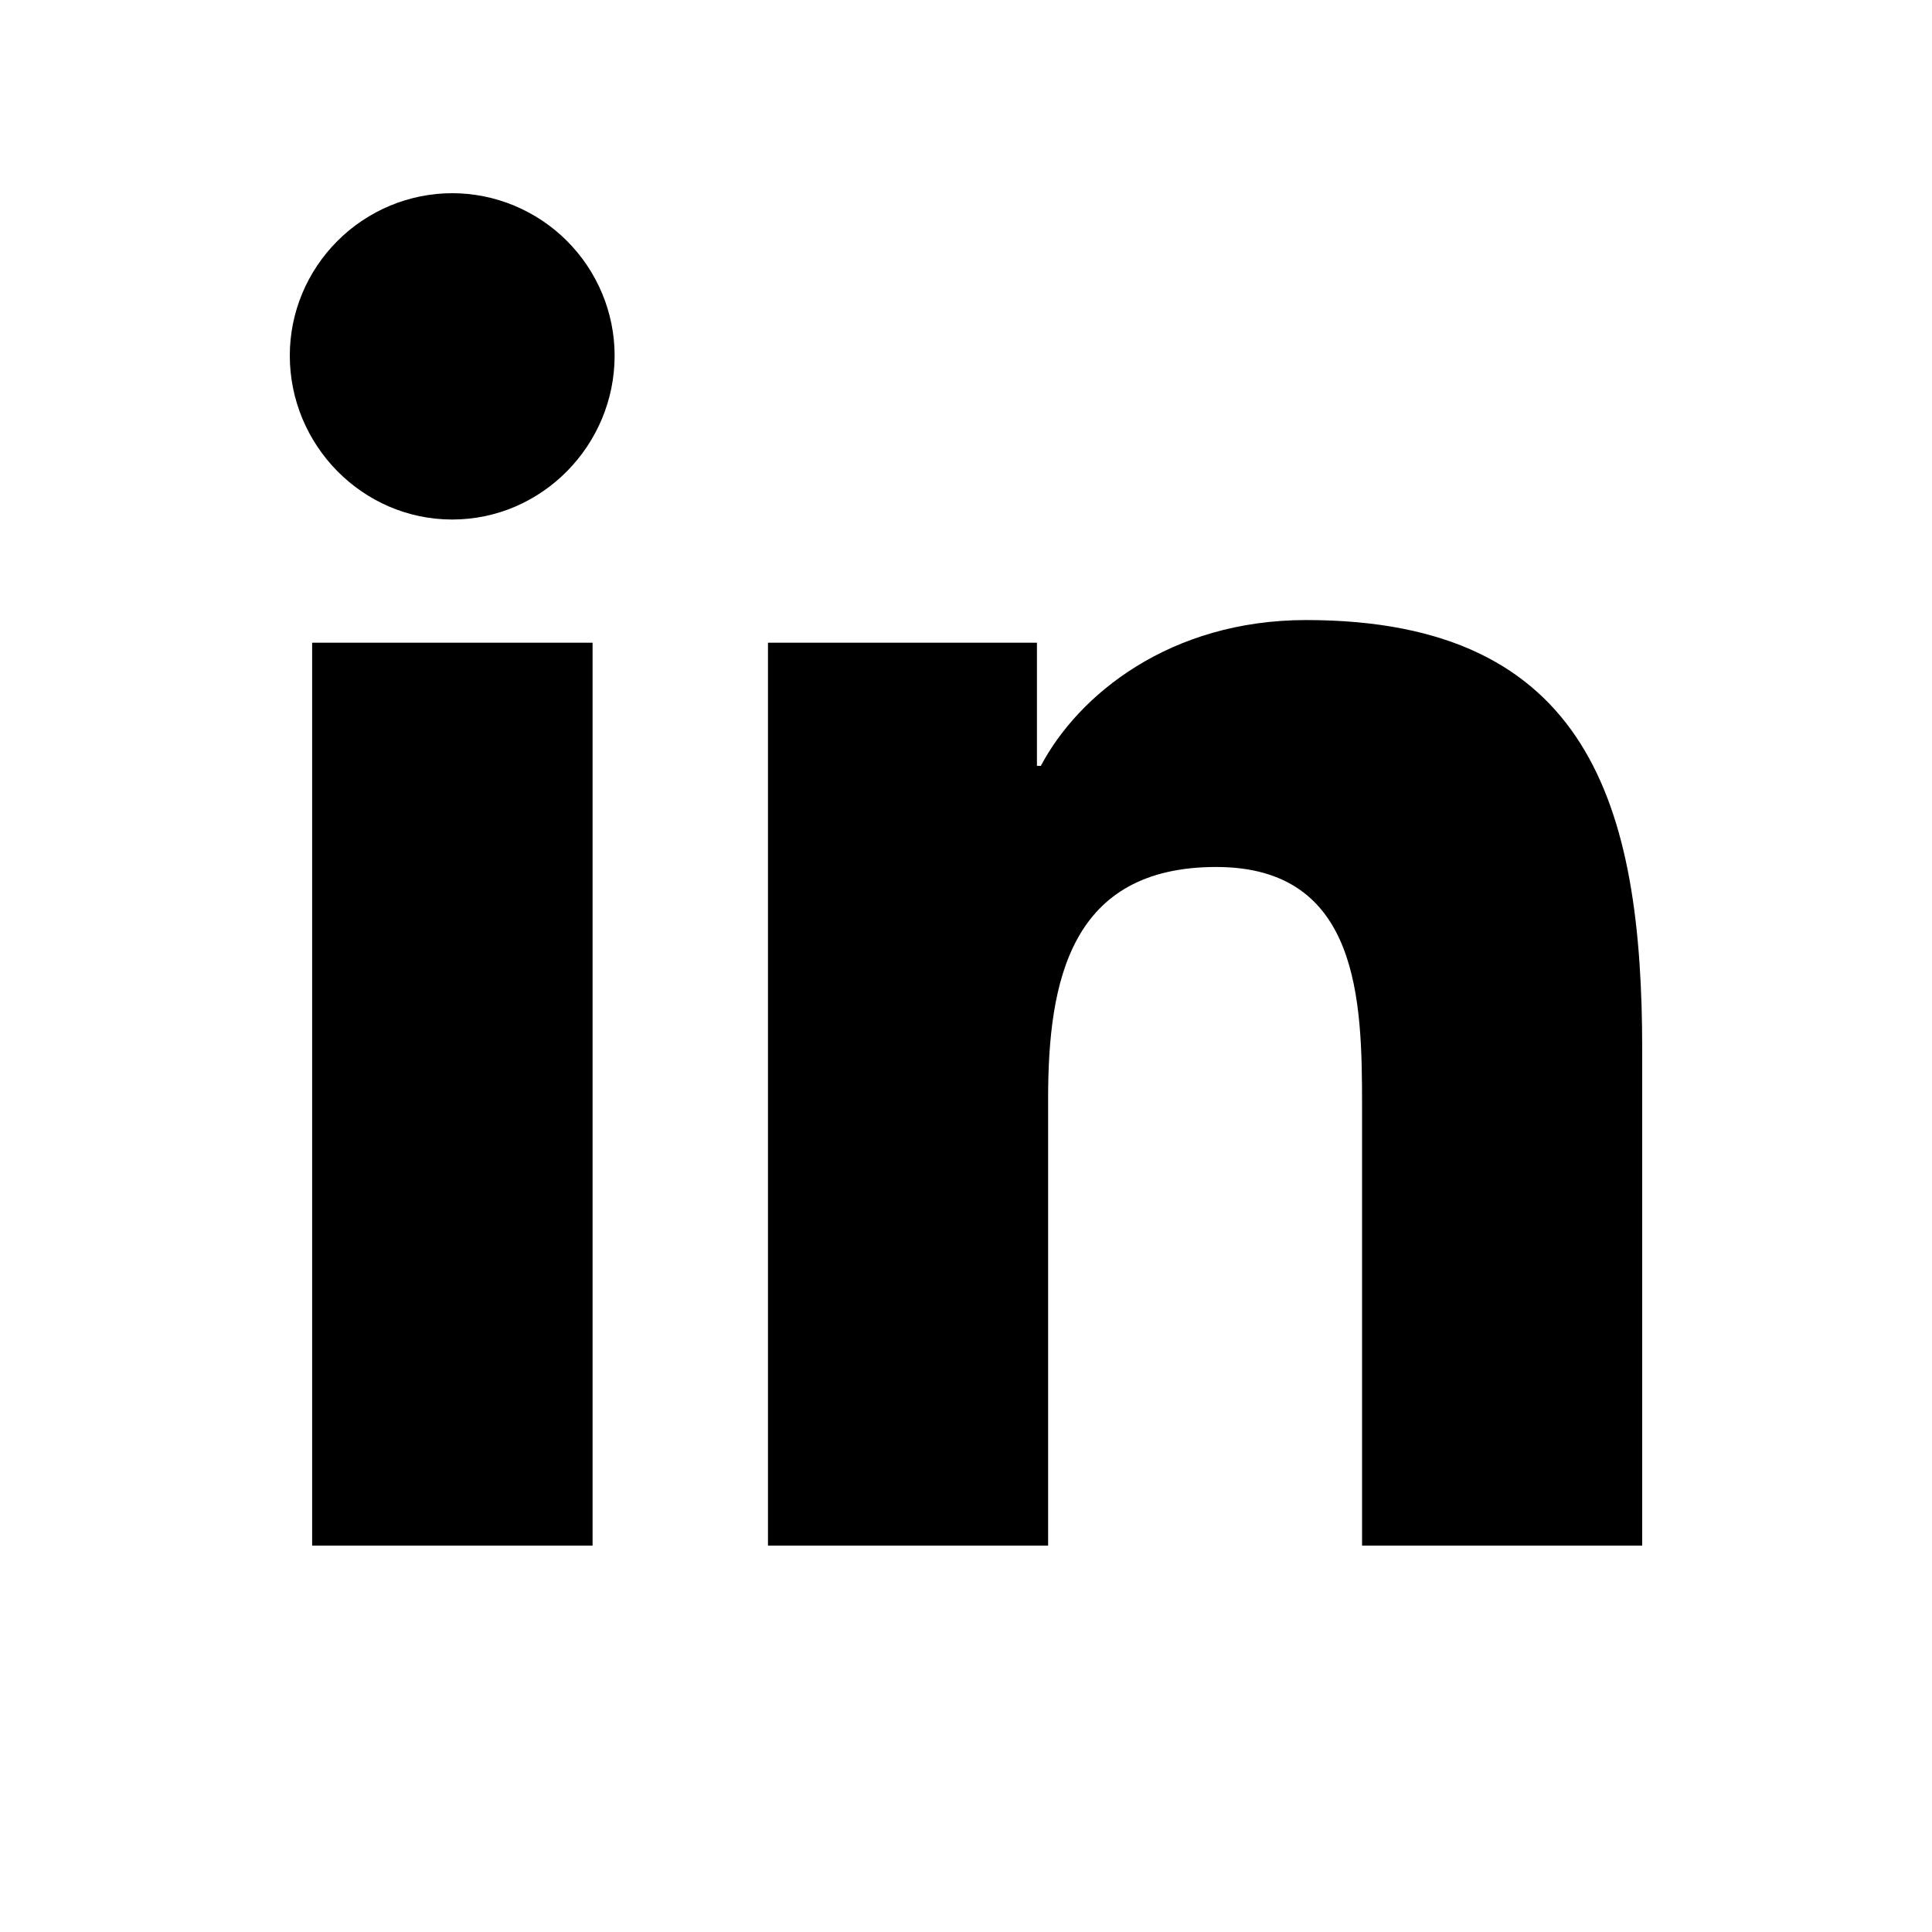
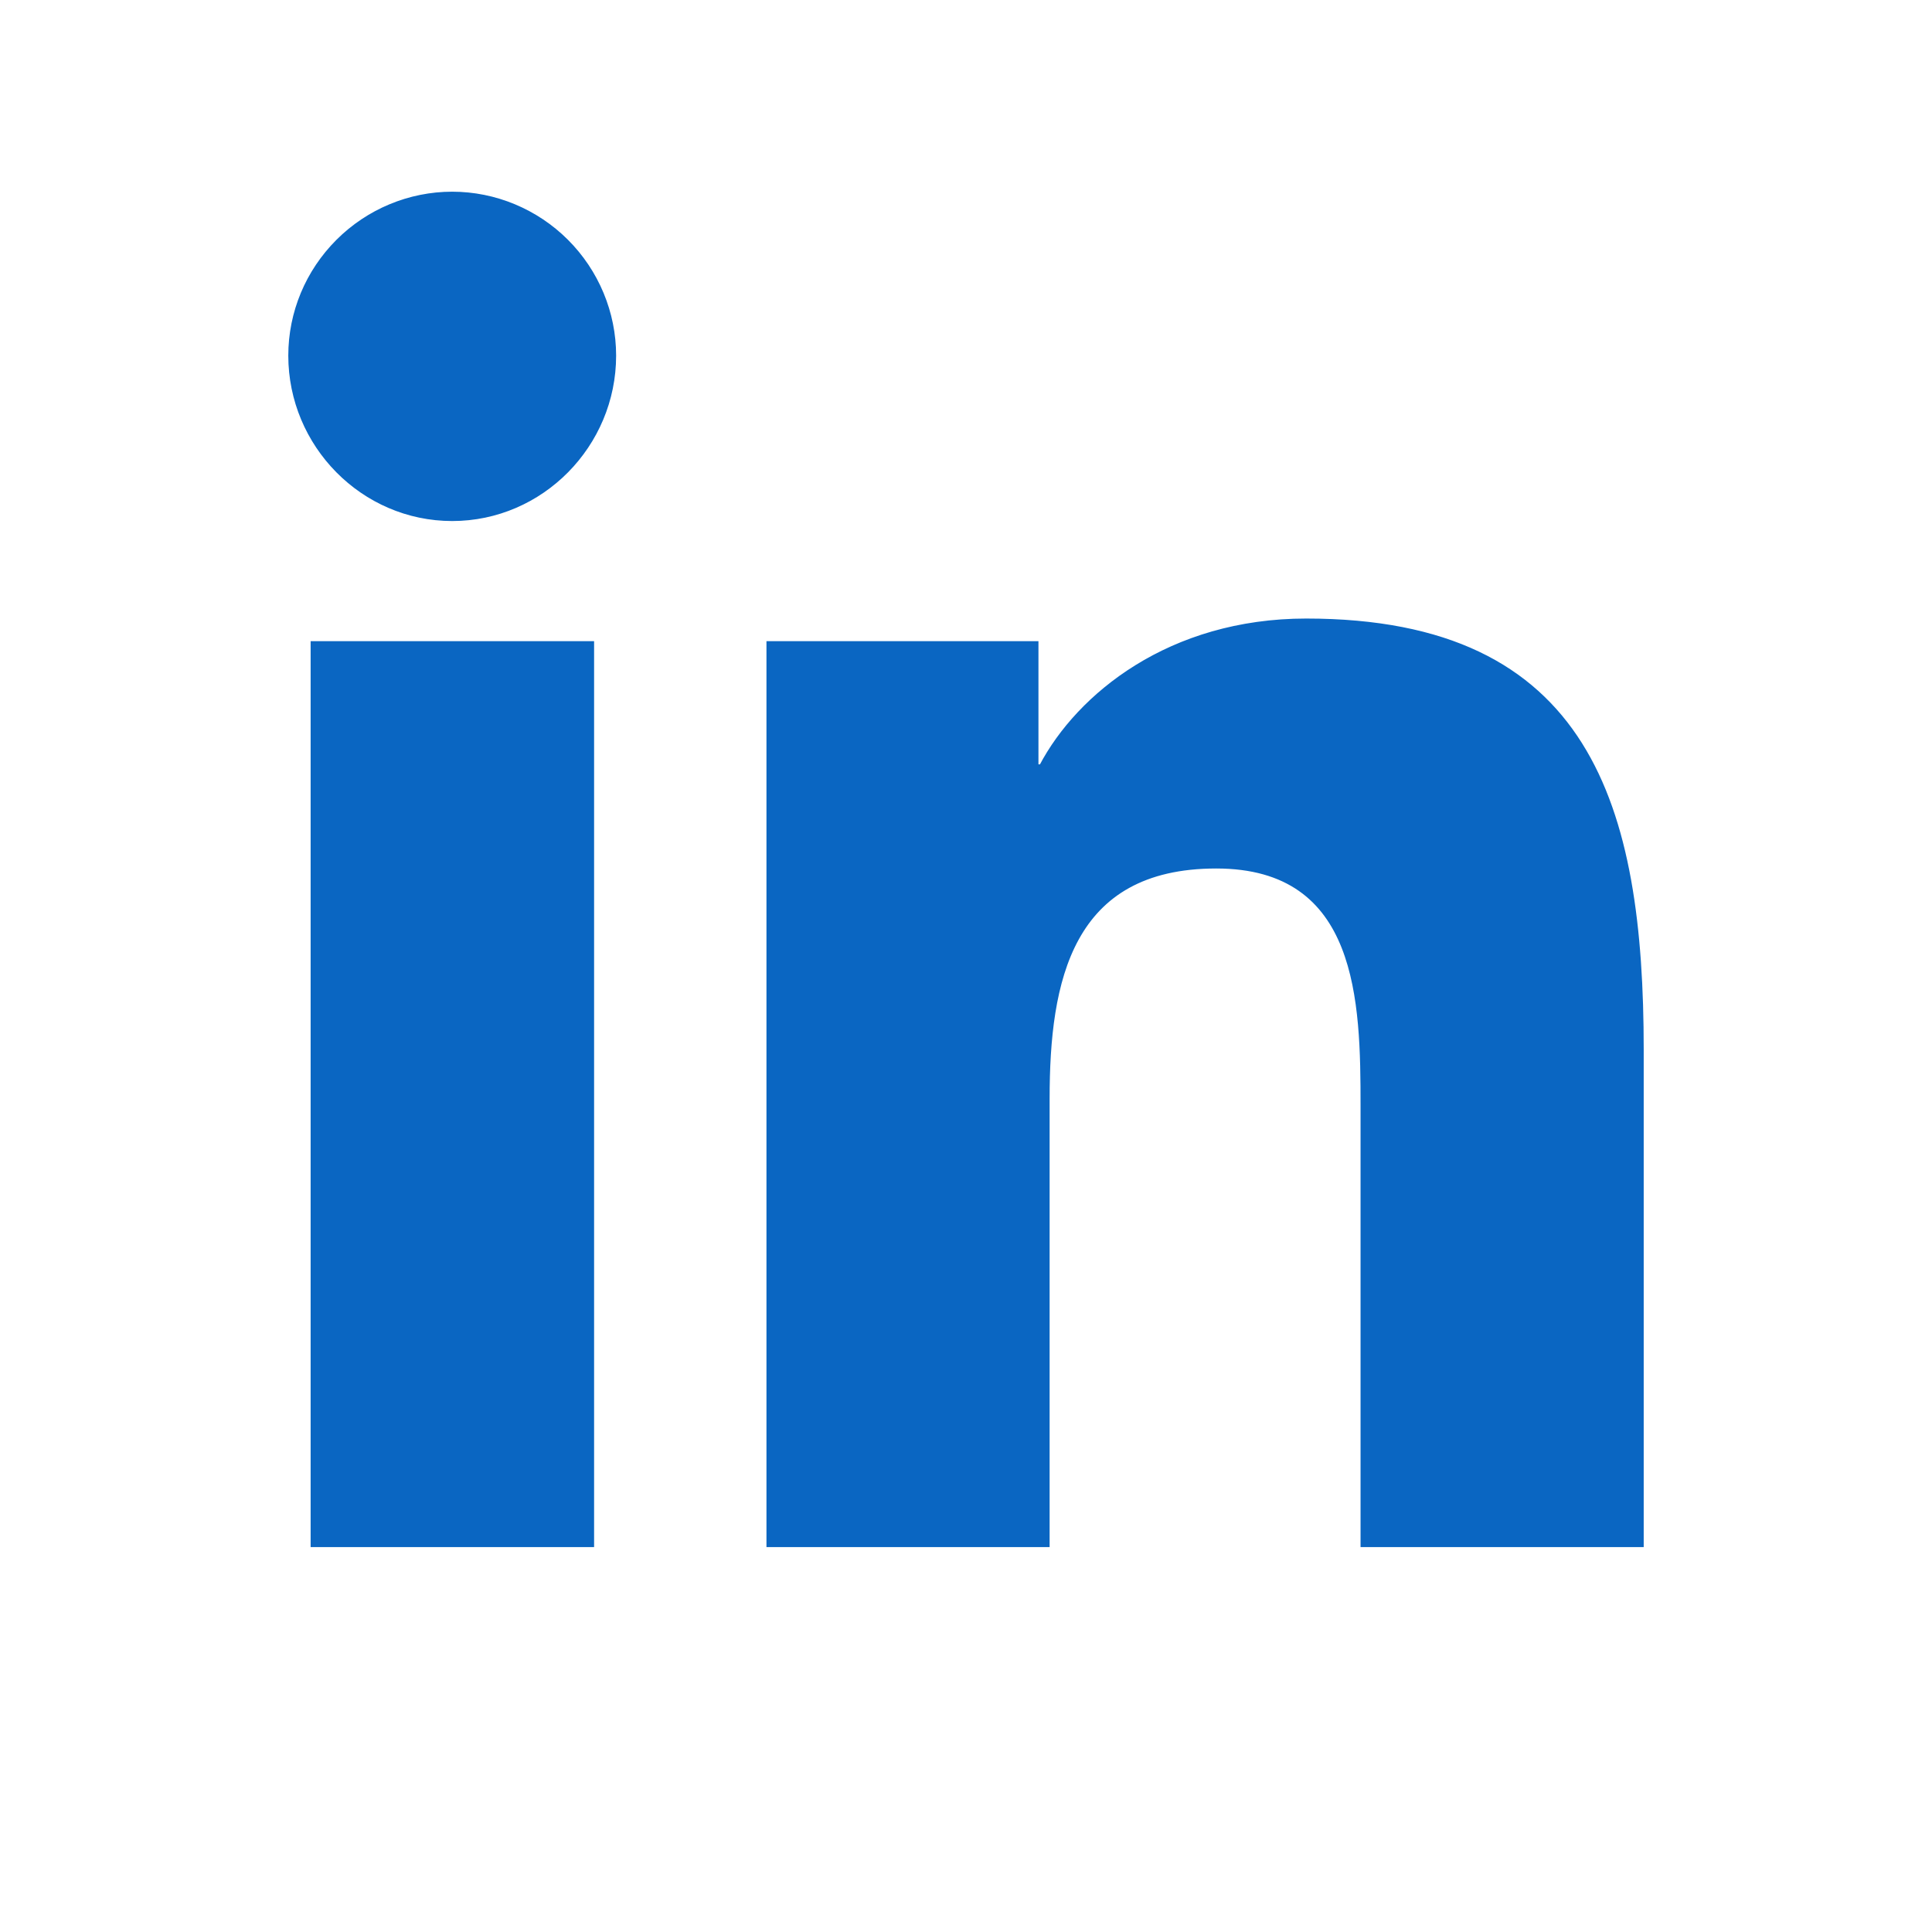
<svg xmlns="http://www.w3.org/2000/svg" viewBox="0 0 640 640">
-   <path d="M196.3 512L103.4 512L103.4 212.9L196.3 212.9L196.3 512zM149.8 172.1C120.1 172.1 96 147.5 96 117.8C96 103.5 101.7 89.9 111.8 79.8C121.9 69.7 135.6 64 149.8 64C164 64 177.7 69.7 187.8 79.8C197.9 89.9 203.6 103.6 203.6 117.8C203.6 147.5 179.5 172.1 149.8 172.1zM543.9 512L451.2 512L451.2 366.4C451.2 331.7 450.5 287.2 402.9 287.2C354.6 287.2 347.2 324.9 347.2 363.9L347.2 512L254.4 512L254.4 212.9L343.5 212.9L343.5 253.7L344.8 253.7C357.2 230.2 387.5 205.4 432.7 205.4C526.7 205.4 544 267.3 544 347.7L544 512L543.9 512z" />
+   <path stroke="rgb(10, 102, 194)" fill="rgb(10, 102, 194)" d="M196.3 512L103.4 512L103.4 212.9L196.3 212.9L196.3 512zM149.8 172.1C120.1 172.1 96 147.5 96 117.8C96 103.5 101.7 89.9 111.8 79.8C121.9 69.7 135.6 64 149.8 64C164 64 177.7 69.7 187.8 79.8C197.9 89.9 203.6 103.6 203.6 117.8C203.6 147.5 179.5 172.1 149.8 172.1zM543.9 512L451.2 512L451.2 366.4C451.2 331.7 450.5 287.2 402.9 287.2C354.6 287.2 347.2 324.9 347.2 363.9L347.2 512L254.4 512L254.4 212.9L343.5 212.9L343.5 253.7L344.8 253.7C357.2 230.2 387.5 205.4 432.7 205.4C526.7 205.4 544 267.3 544 347.7L544 512L543.9 512z" />
</svg>
